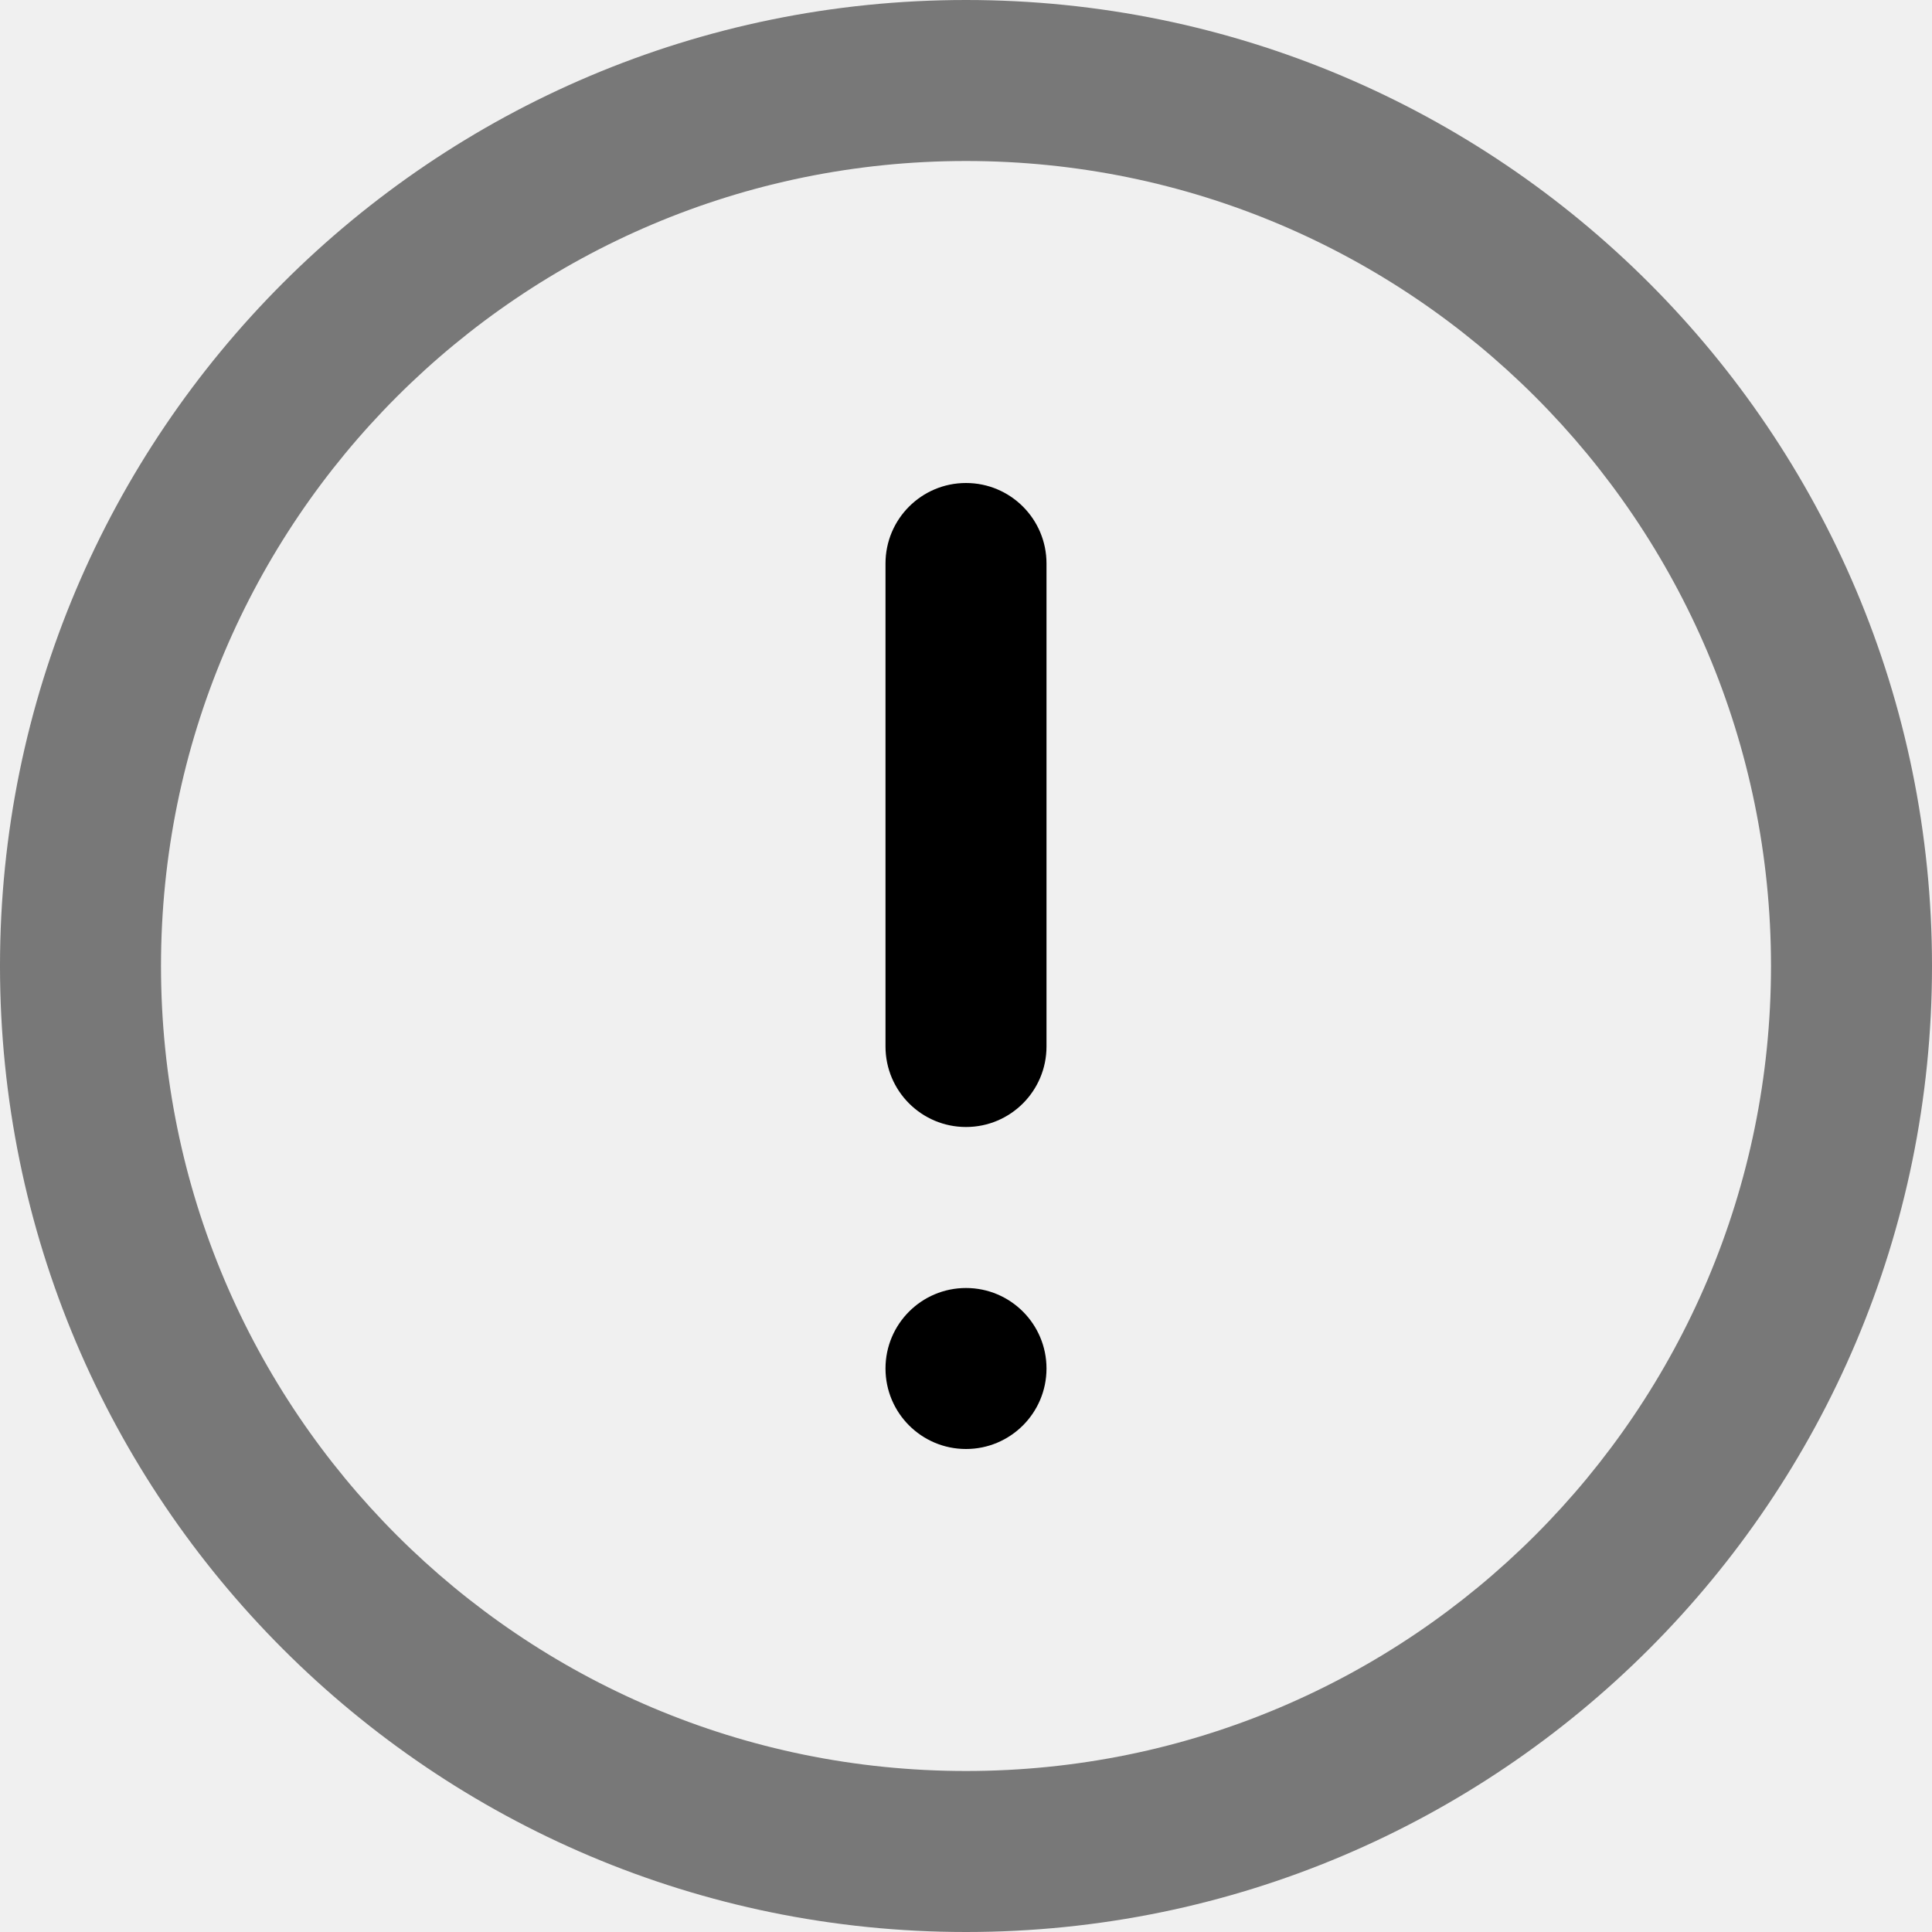
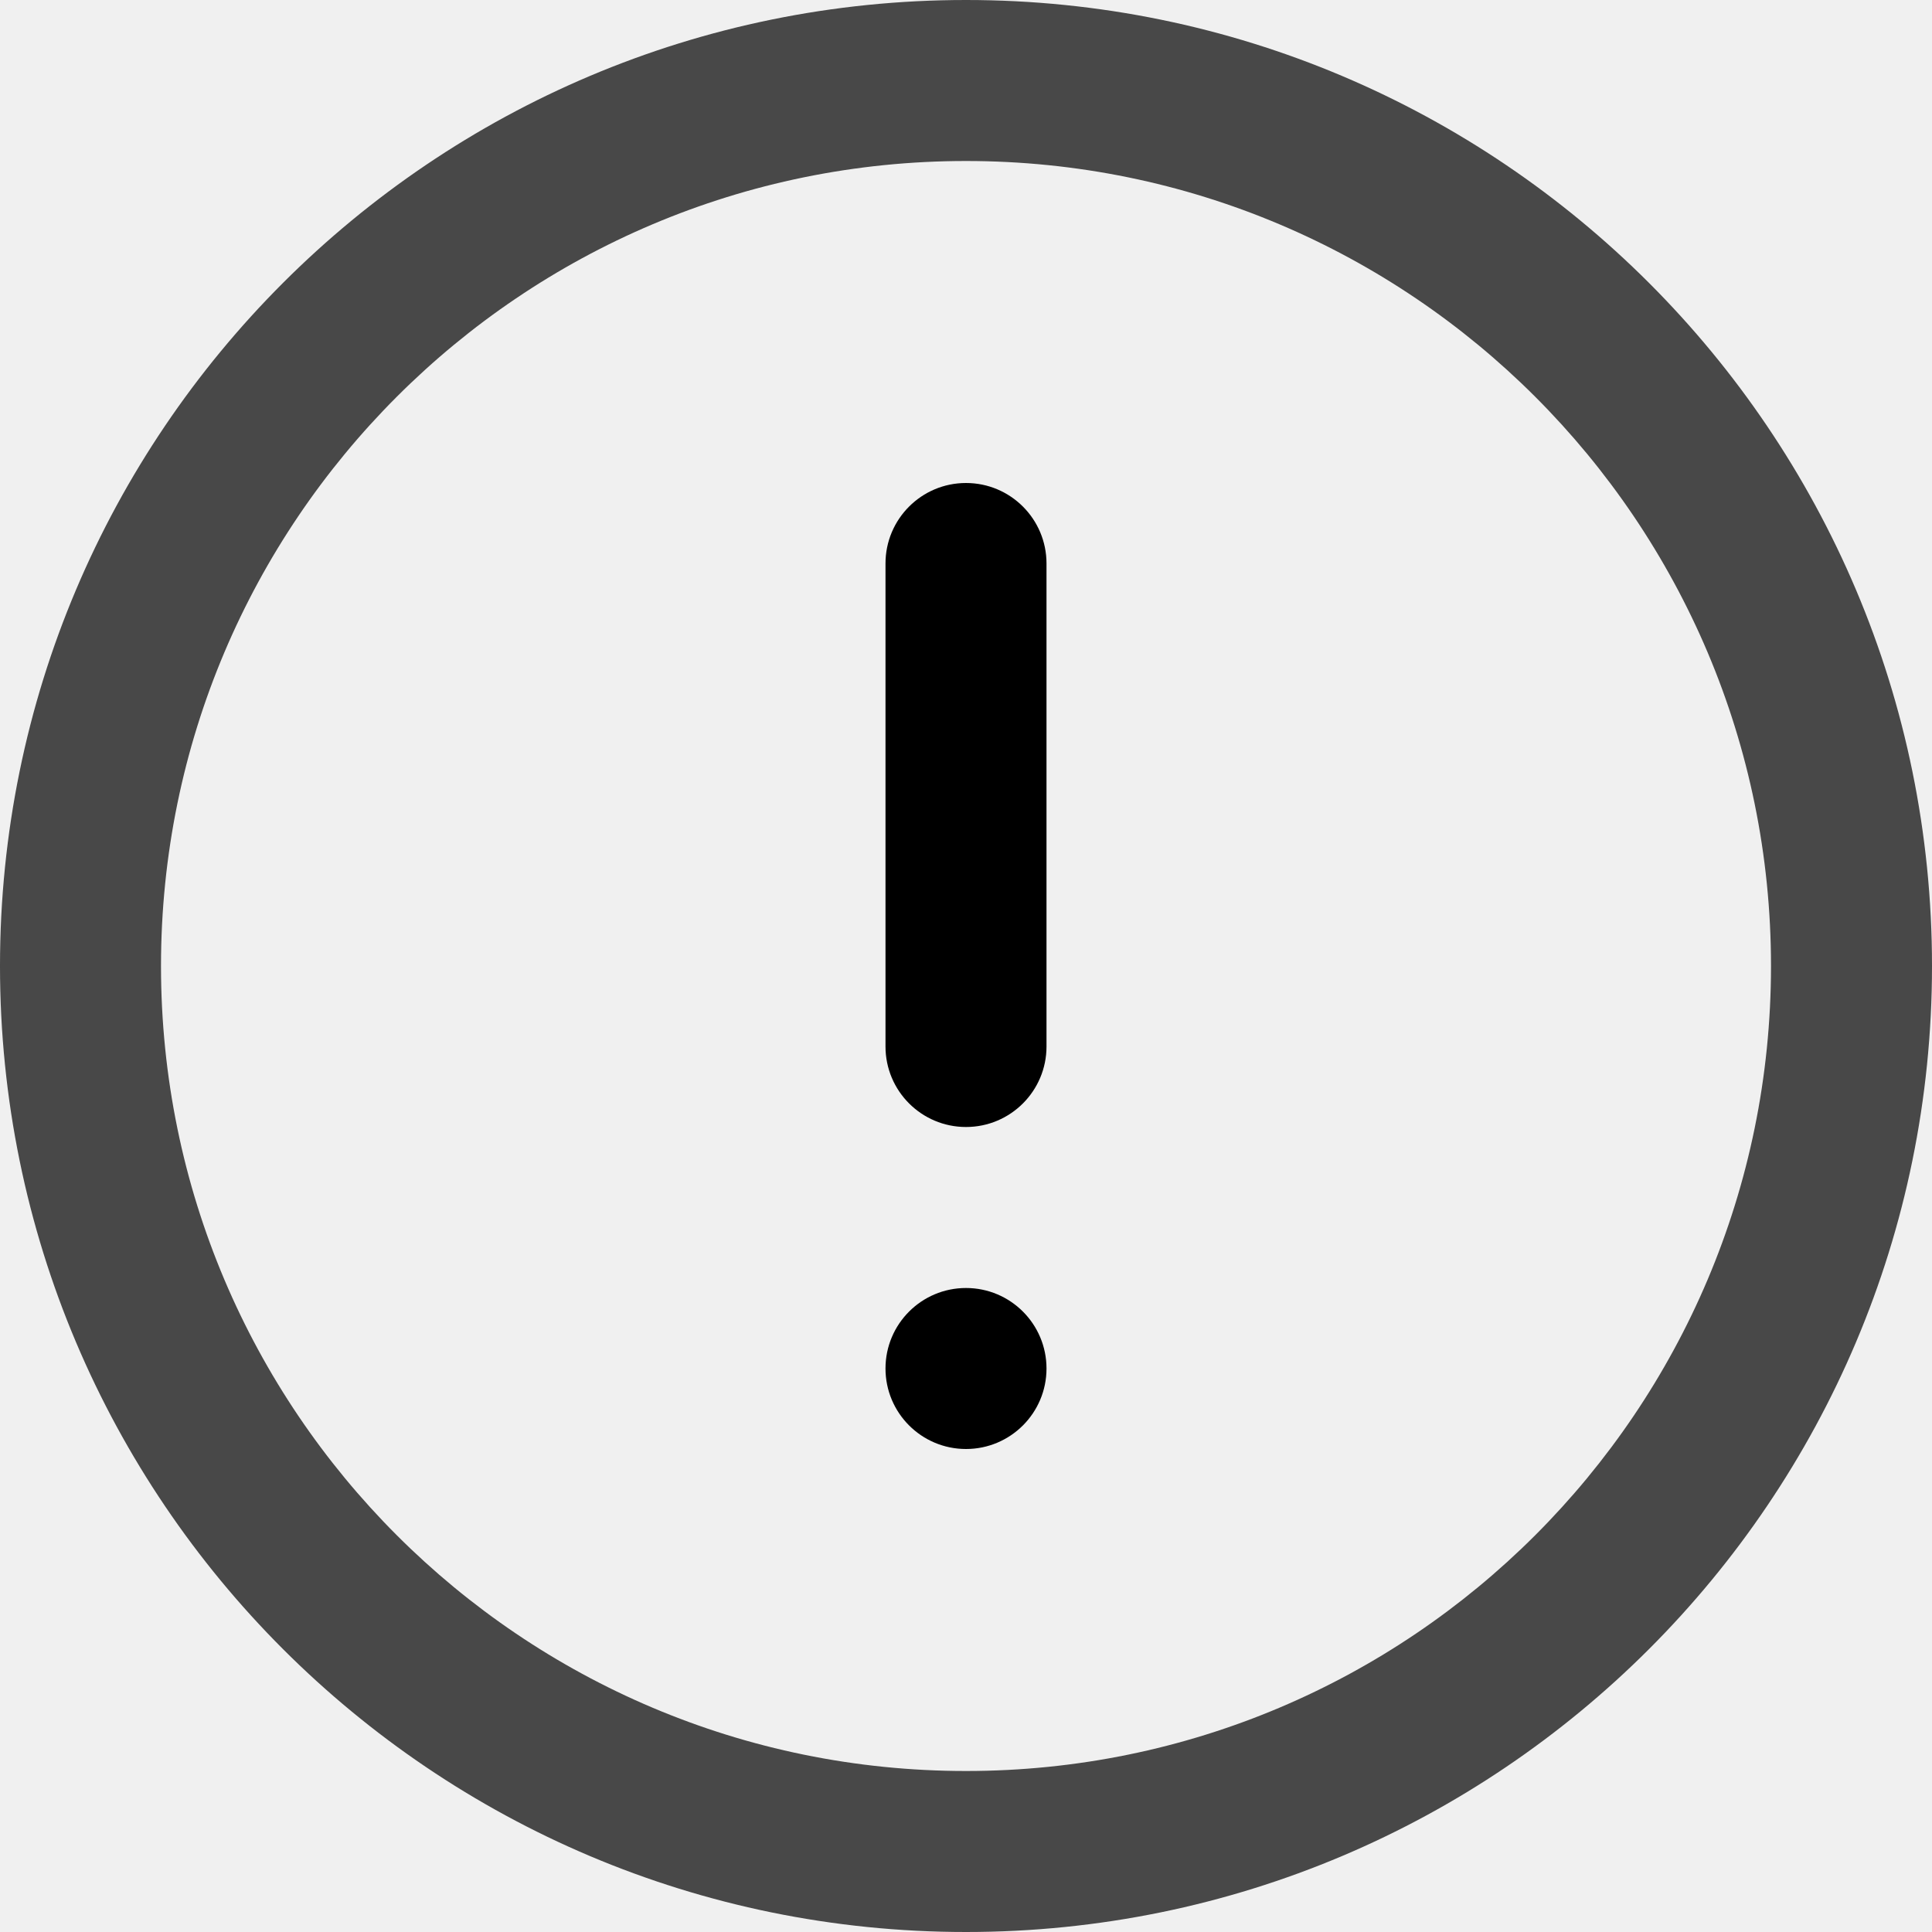
<svg xmlns="http://www.w3.org/2000/svg" width="24" height="24" viewBox="0 0 24 24">
-   <path opacity=".5" fill-rule="evenodd" clip-rule="evenodd" d="M12 2C6.477 2 2 6.477 2 12s4.477 10 10 10 10-4.477 10-10S17.523 2 12 2ZM0 12C0 5.373 5.373 0 12 0s12 5.373 12 12-5.373 12-12 12S0 18.627 0 12Z" />
-   <path fill-rule="evenodd" clip-rule="evenodd" d="M12 6a1 1 0 0 1 1 1v6a1 1 0 1 1-2 0V7a1 1 0 0 1 1-1Z" />
-   <path d="M12 18a1 1 0 1 0 0-2 1 1 0 0 0 0 2Z" />
+   <g clip-path="url(#a)">
+     <path opacity=".7" fill-rule="evenodd" clip-rule="evenodd" d="M12 2C6.477 2 2 6.477 2 12s4.477 10 10 10 10-4.477 10-10S17.523 2 12 2ZM0 12C0 5.373 5.373 0 12 0s12 5.373 12 12-5.373 12-12 12S0 18.627 0 12Z" />
+     <path fill-rule="evenodd" clip-rule="evenodd" d="M12 6a1 1 0 0 1 1 1v6a1 1 0 1 1-2 0V7a1 1 0 0 1 1-1Z" />
+     <path d="M12 18a1 1 0 1 0 0-2 1 1 0 0 0 0 2Z" />
+   </g>
+   <defs>
+     <clipPath id="a">
+       <path fill="#fff" d="M0 0h24v24H0z" />
+     </clipPath>
+   </defs>
</svg>
